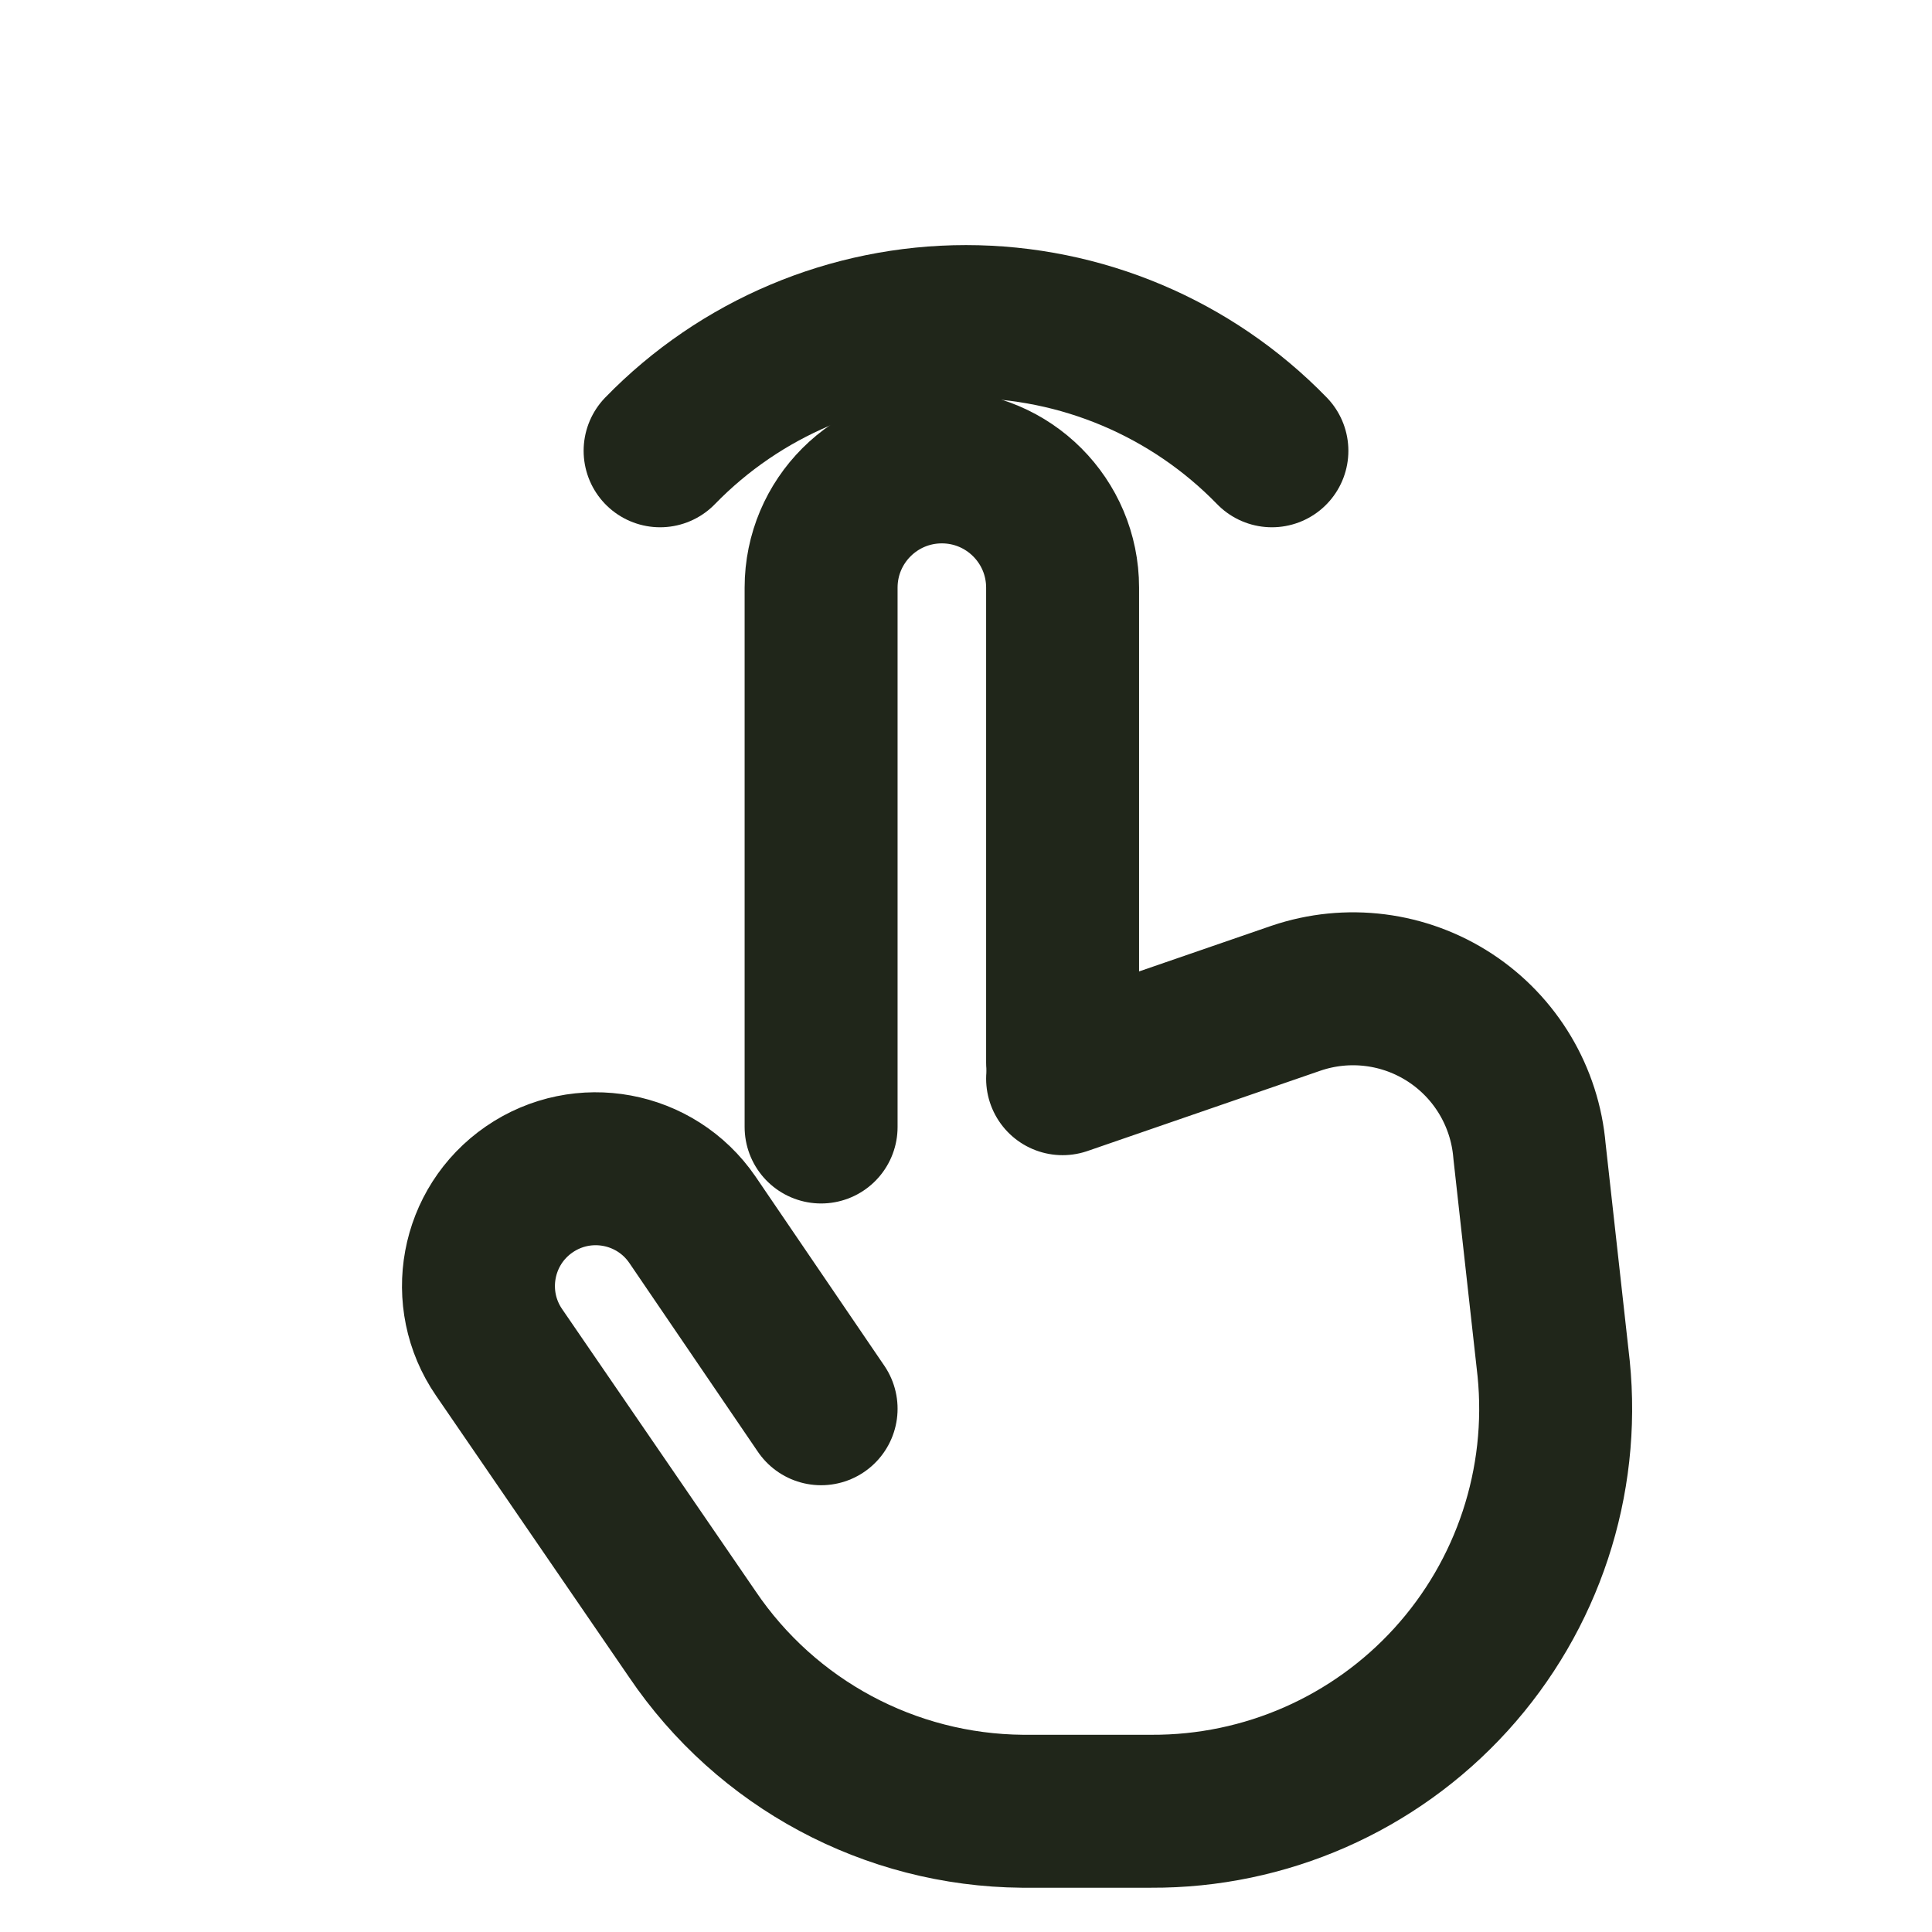
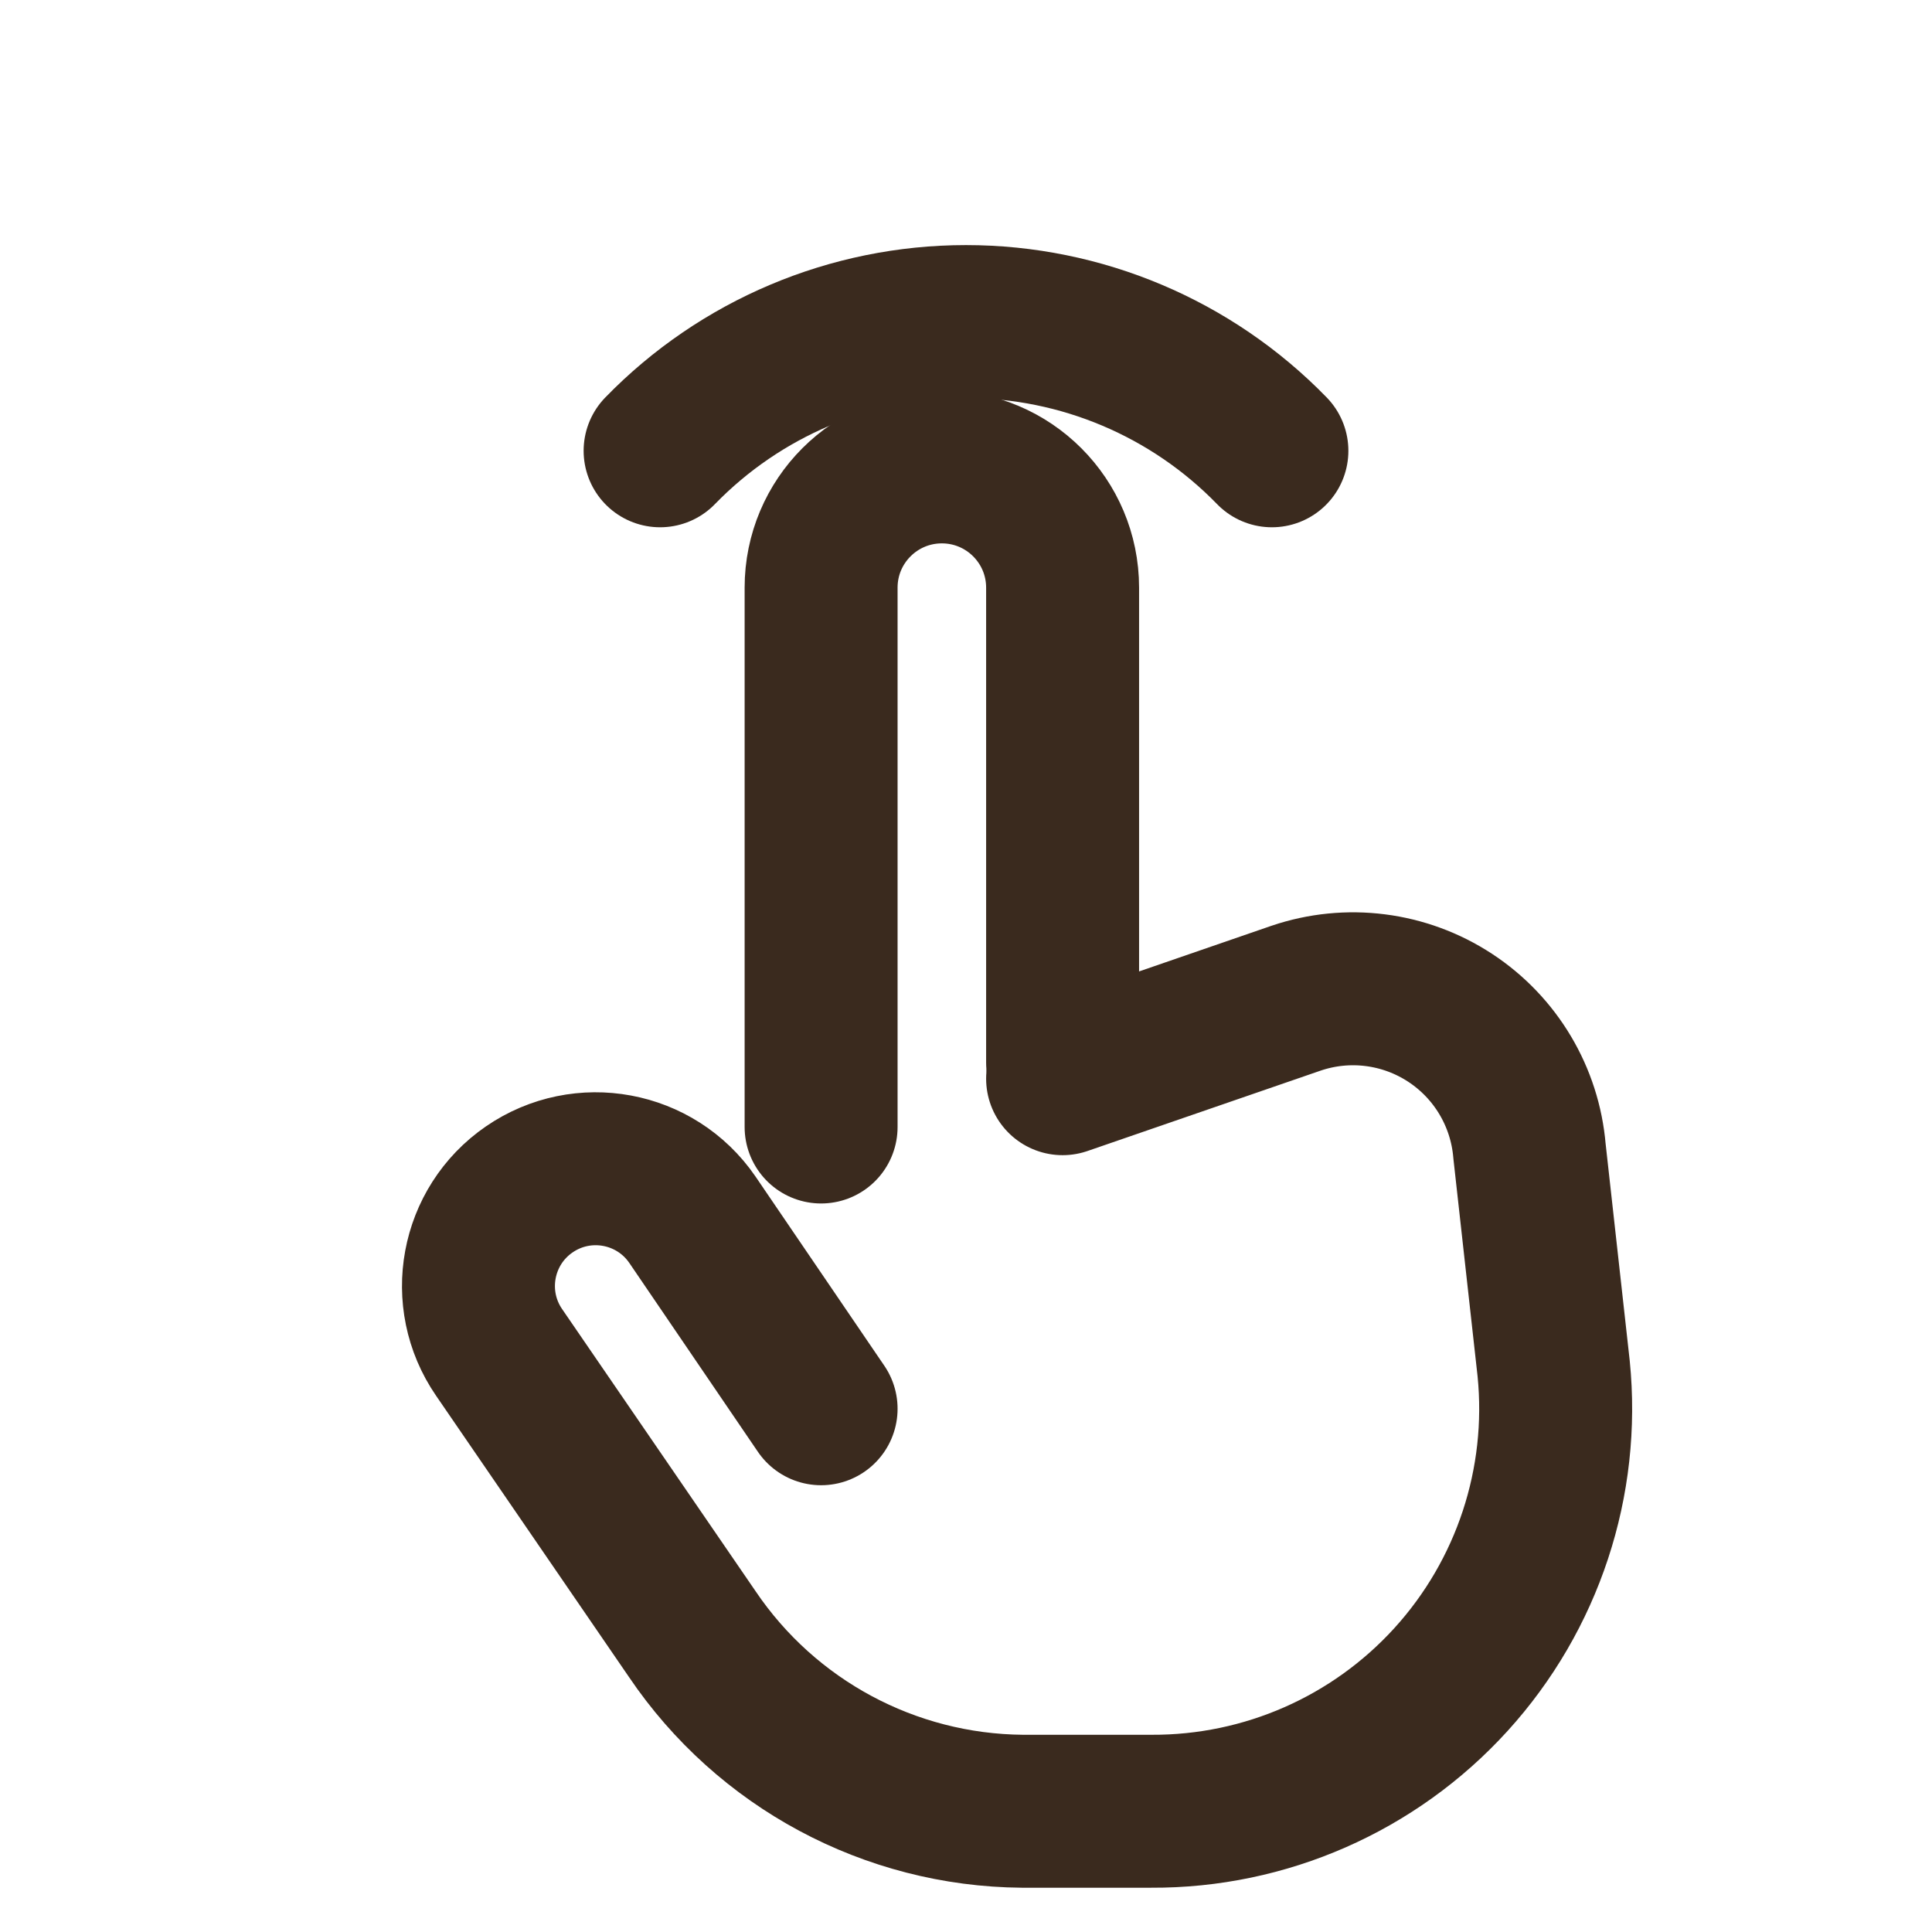
- <svg xmlns="http://www.w3.org/2000/svg" width="24" height="24" viewBox="0 0 24 24" fill="none" stroke="#20261A" stroke-width="1.9" stroke-linecap="round" stroke-linejoin="round">
+ <svg xmlns="http://www.w3.org/2000/svg" width="24" height="24" viewBox="0 0 24 24" fill="none" stroke="#3A2A1E" stroke-width="1.9" stroke-linecap="round" stroke-linejoin="round">
  <path d="M10.2 14V7.3a1.5 1.5 0 0 1 3 0v5.9" />
  <path d="M13.2 13.4l2.9-1a2.2 2.2 0 0 1 2.9 1.9l.3 2.7a5 5 0 0 1-5 5.5h-1.6a5 5 0 0 1-4.1-2.2l-2.4-3.5a1.45 1.45 0 0 1 2.4-1.65l1.6 2.35" />
  <path d="M8.2 5.6a5.3 5.3 0 0 1 7.6 0" />
</svg>
